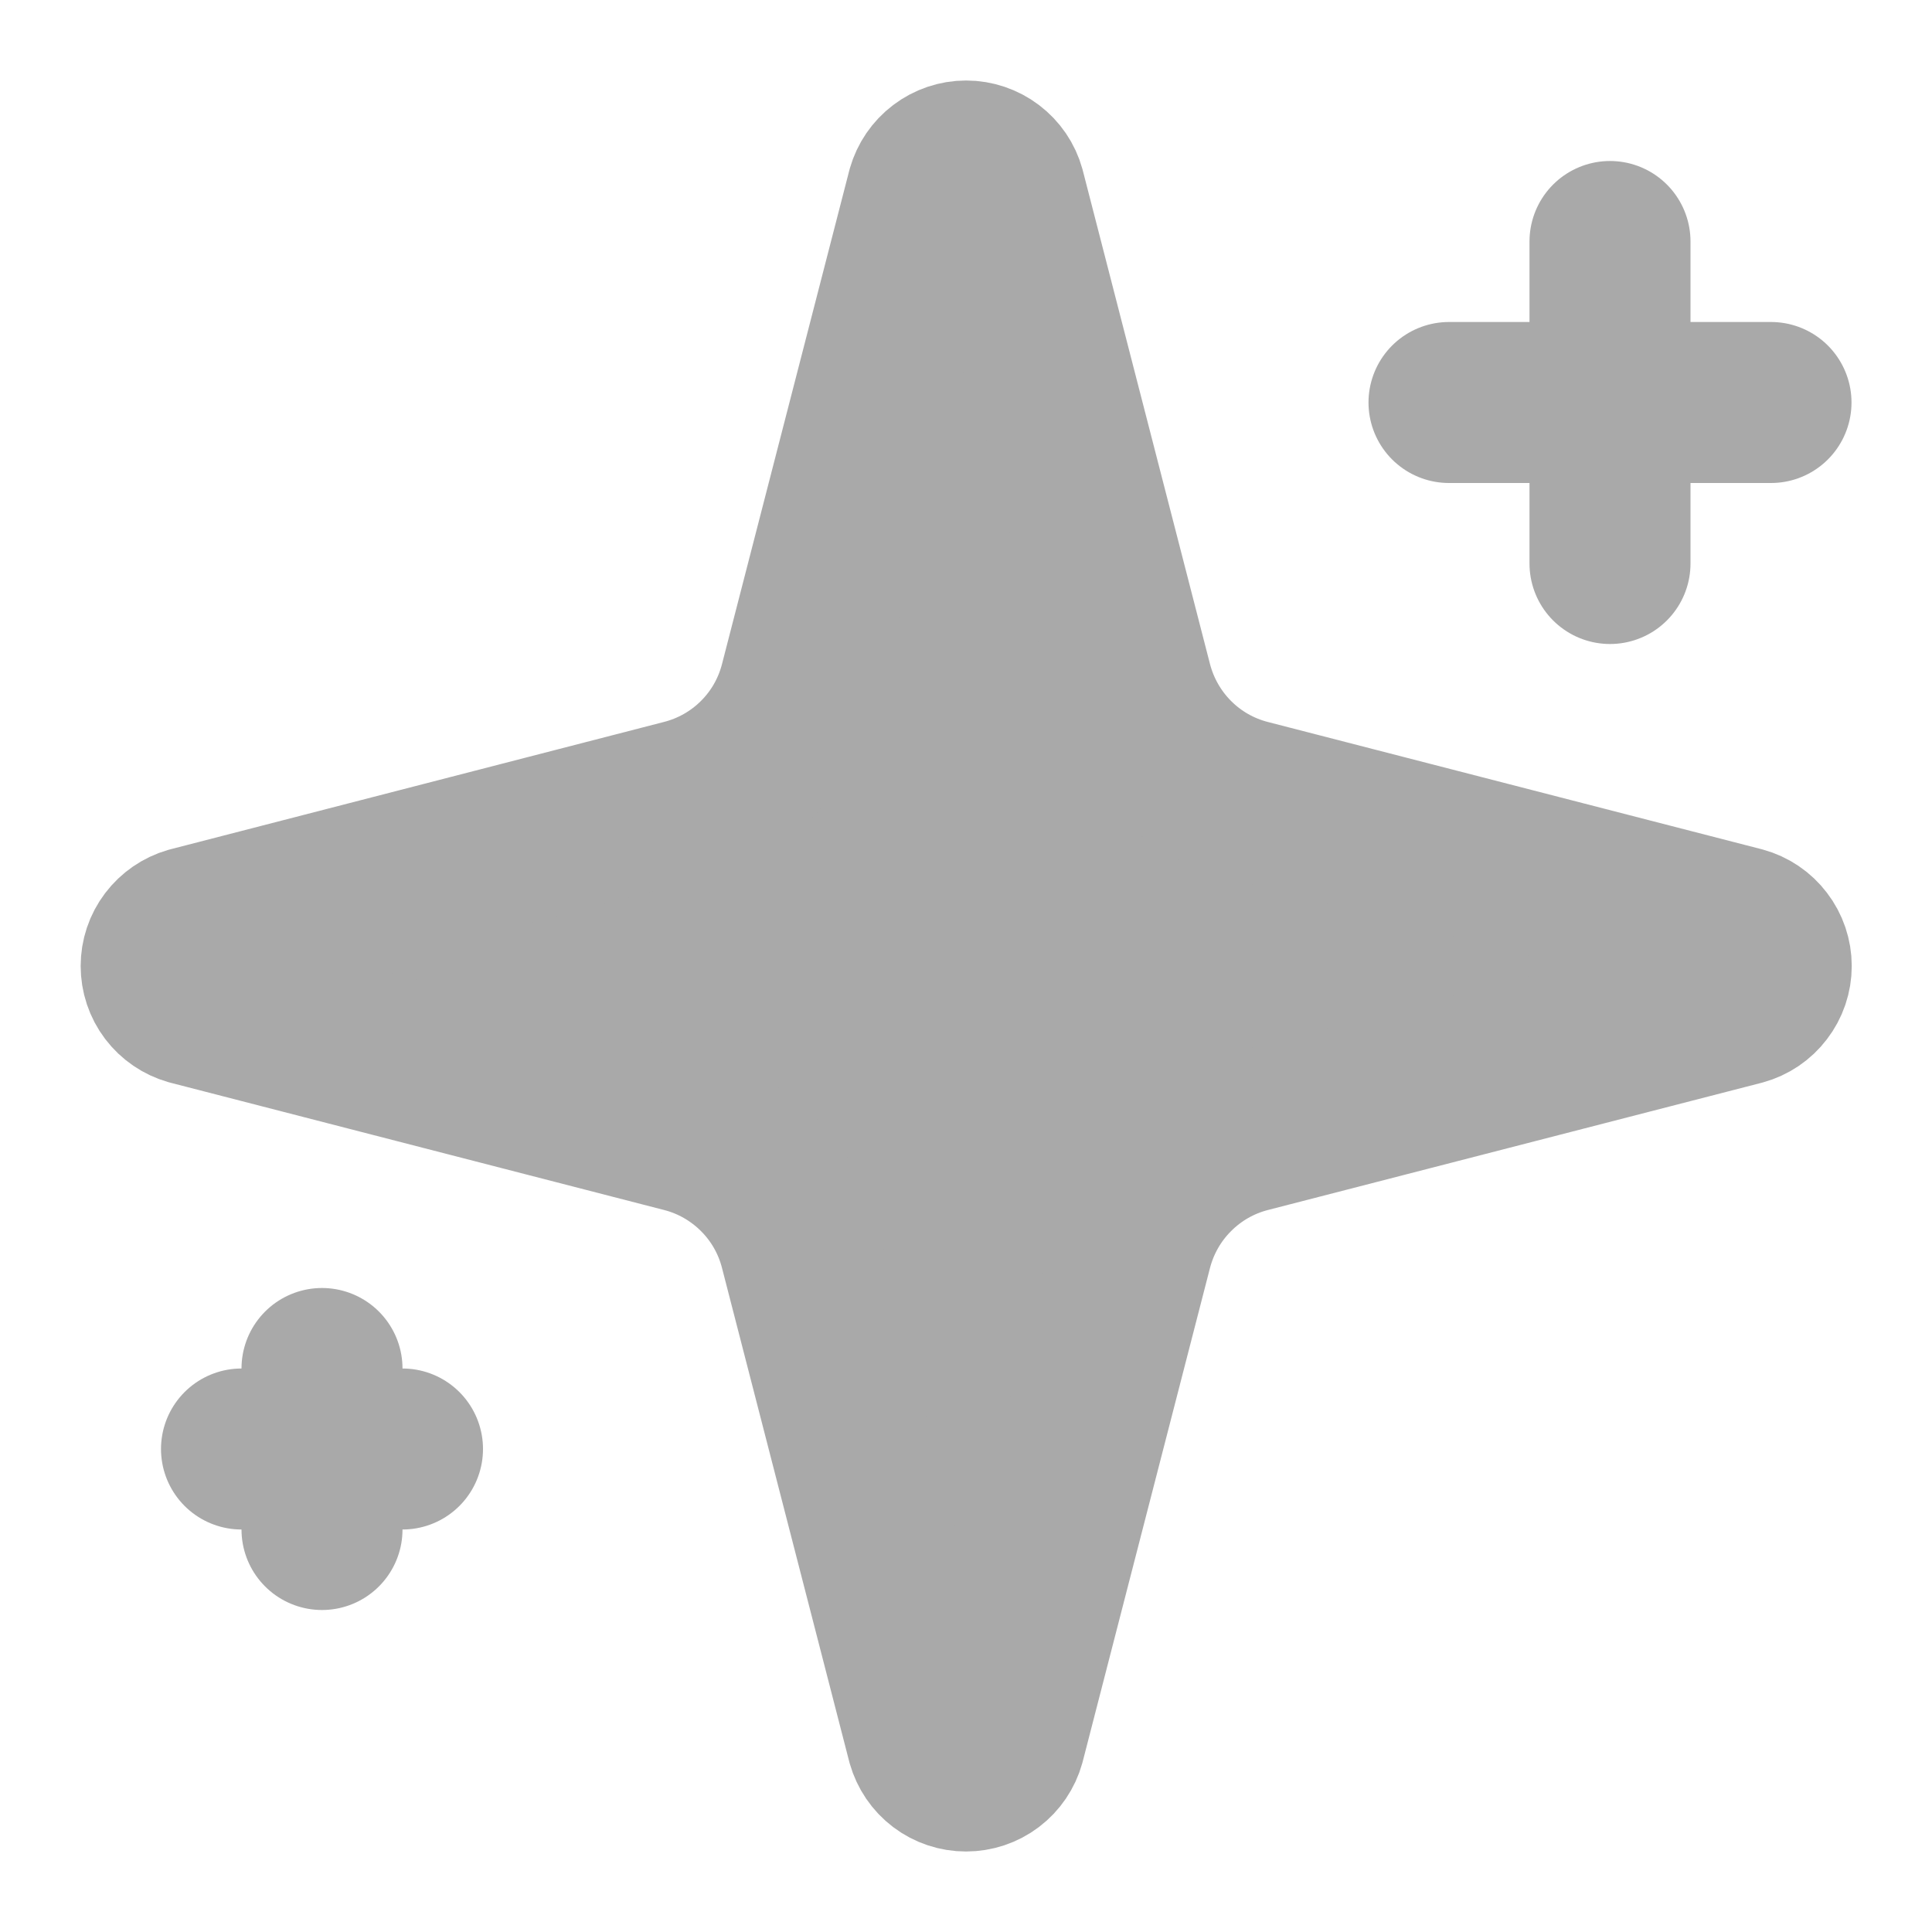
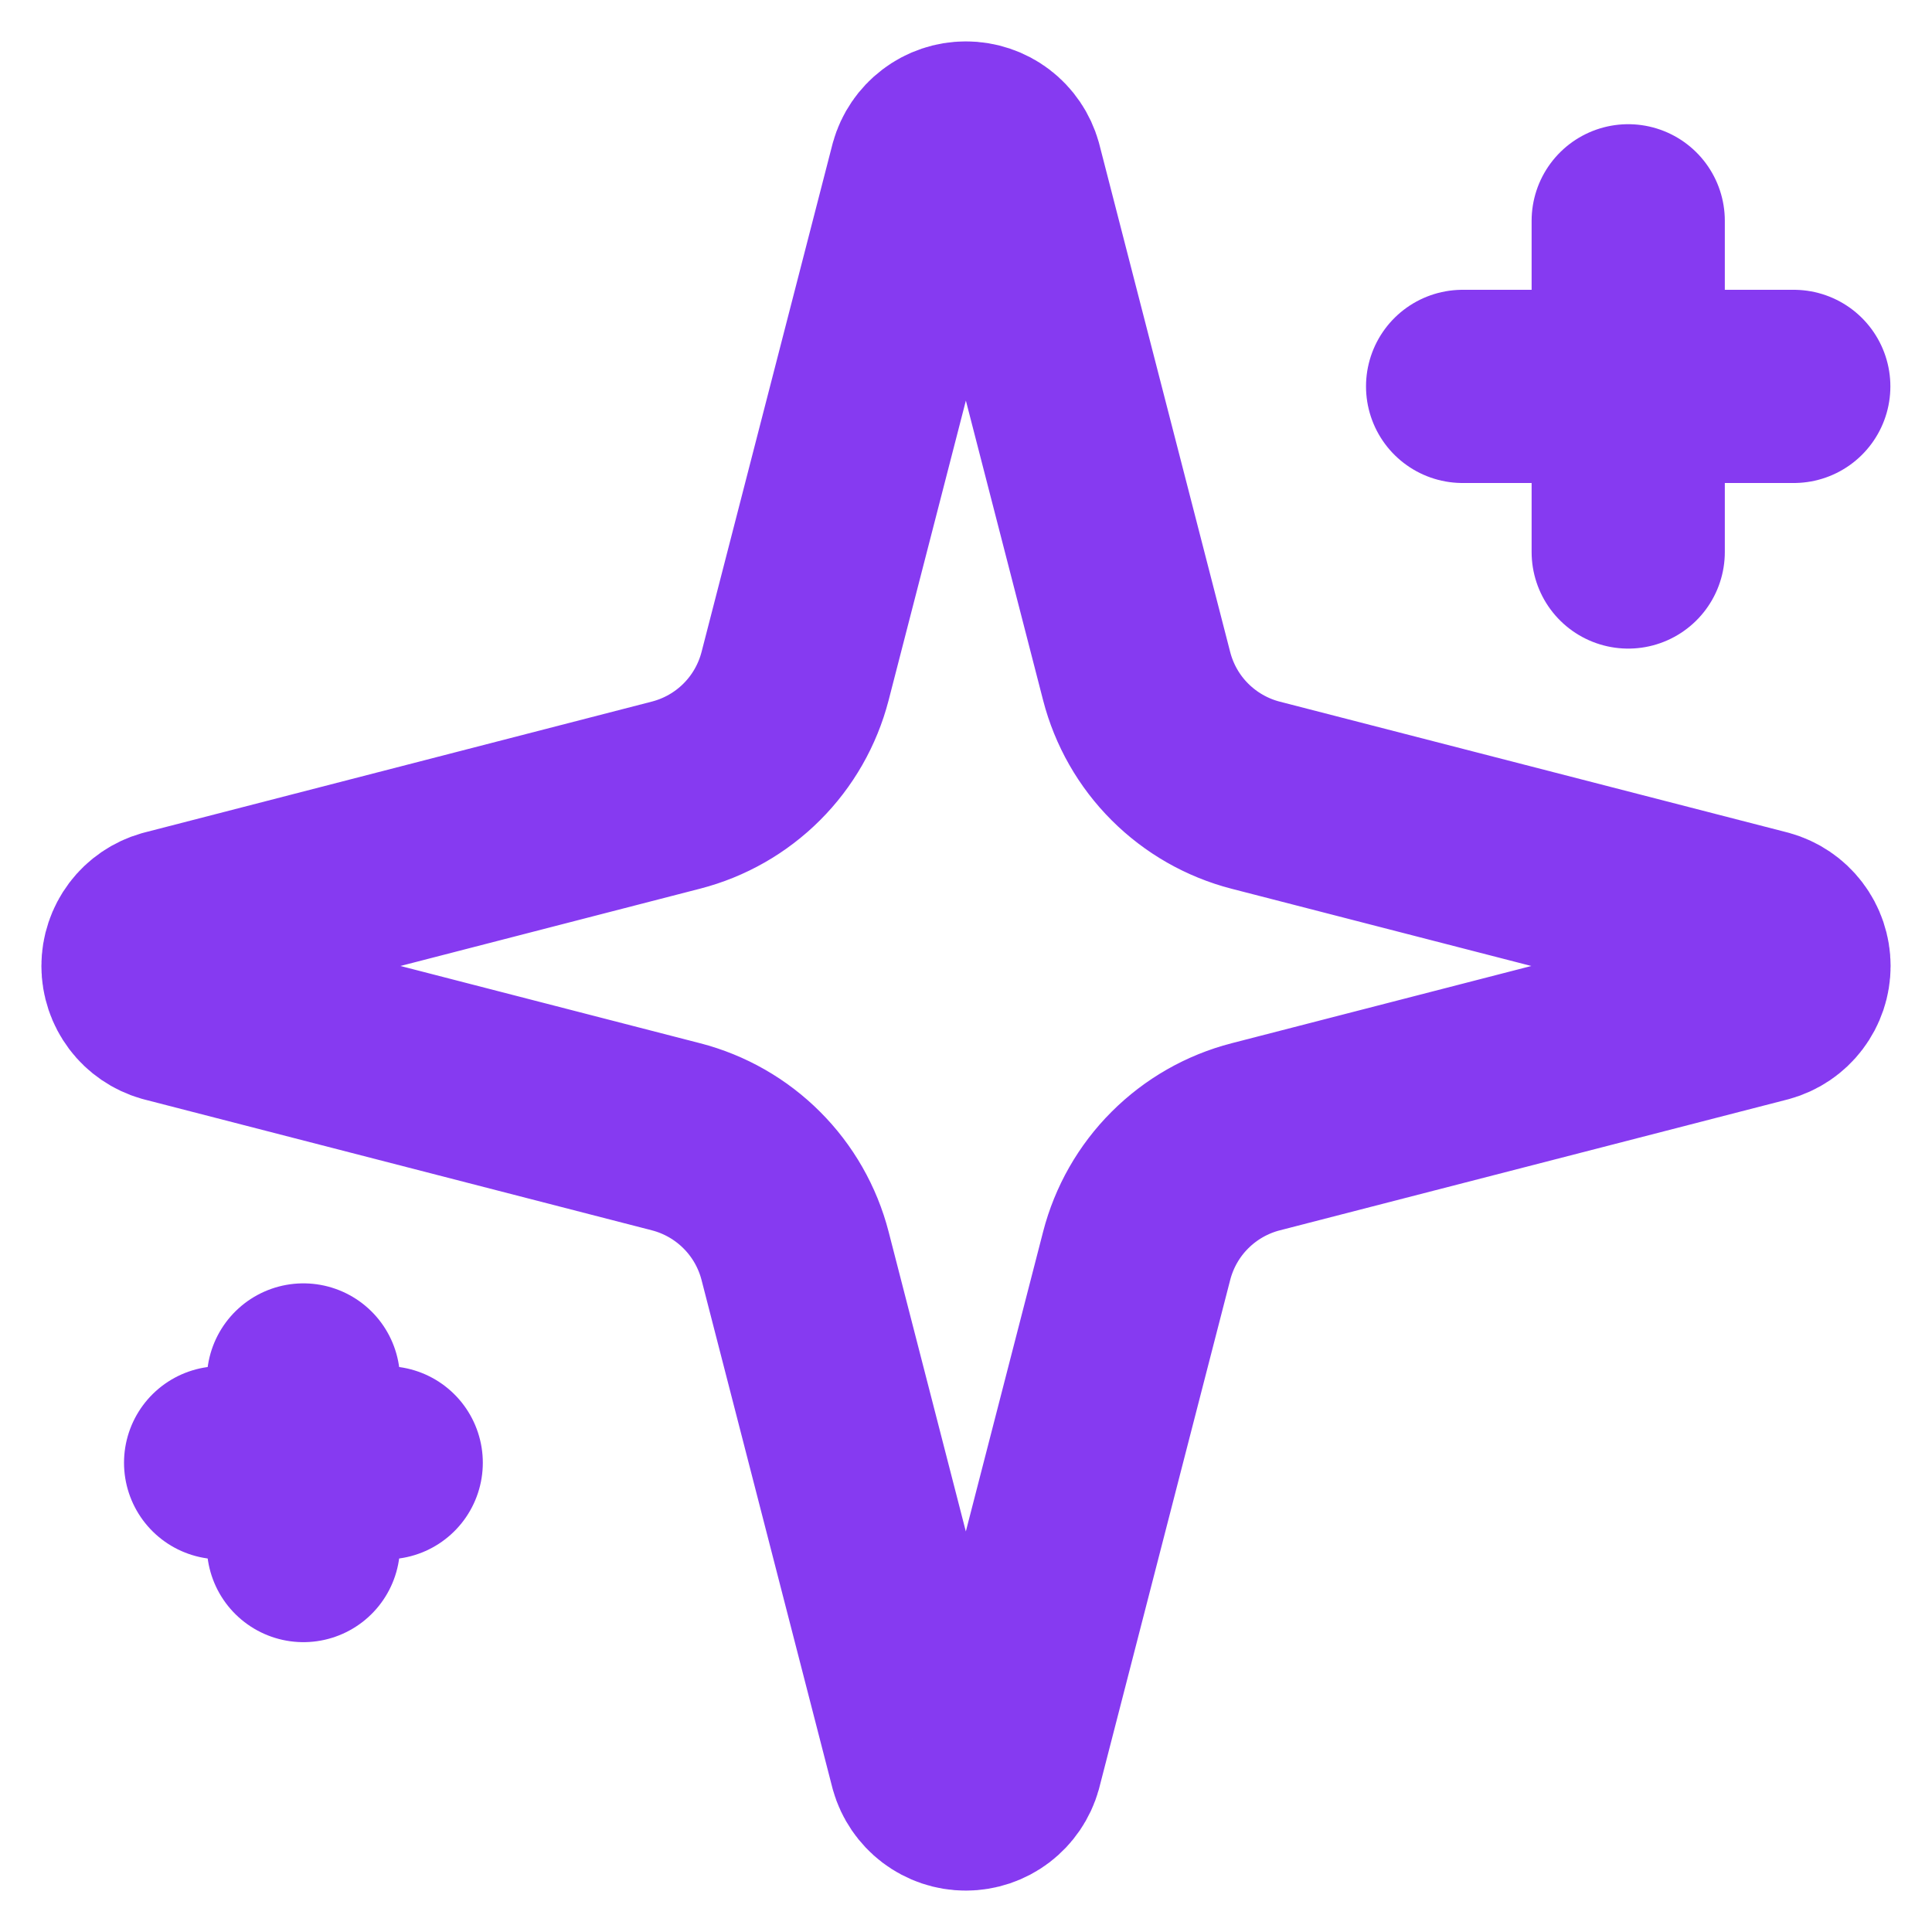
- <svg xmlns="http://www.w3.org/2000/svg" width="24" height="24" viewBox="0 0 24 24" fill="none">
-   <path d="M9.937 15.5C9.848 15.154 9.668 14.838 9.415 14.586C9.162 14.333 8.847 14.152 8.5 14.063L2.365 12.481C2.261 12.451 2.169 12.389 2.103 12.302C2.037 12.215 2.002 12.109 2.002 12C2.002 11.891 2.037 11.786 2.103 11.699C2.169 11.612 2.261 11.549 2.365 11.519L8.5 9.936C8.846 9.847 9.162 9.667 9.415 9.414C9.668 9.162 9.848 8.846 9.937 8.5L11.519 2.365C11.549 2.26 11.612 2.168 11.699 2.102C11.786 2.036 11.892 2 12.001 2C12.11 2 12.216 2.036 12.303 2.102C12.39 2.168 12.453 2.26 12.482 2.365L14.063 8.5C14.153 8.846 14.333 9.162 14.586 9.415C14.838 9.668 15.154 9.848 15.5 9.937L21.635 11.518C21.741 11.547 21.834 11.61 21.9 11.697C21.967 11.784 22.003 11.891 22.003 12C22.003 12.11 21.967 12.216 21.9 12.303C21.834 12.39 21.741 12.453 21.635 12.482L15.5 14.063C15.154 14.152 14.838 14.333 14.586 14.586C14.333 14.838 14.153 15.154 14.063 15.5L12.481 21.635C12.452 21.74 12.389 21.833 12.302 21.899C12.215 21.965 12.109 22 12 22C11.891 22 11.785 21.965 11.698 21.899C11.611 21.833 11.548 21.74 11.518 21.635L9.937 15.5Z" fill="#A9A9A9" stroke="#A9A9A9" stroke-width="2" stroke-linecap="round" stroke-linejoin="round" />
-   <path d="M20 3V7" stroke="#A9A9A9" stroke-width="2" stroke-linecap="round" stroke-linejoin="round" />
-   <path d="M22 5H18" stroke="#A9A9A9" stroke-width="2" stroke-linecap="round" stroke-linejoin="round" />
-   <path d="M4 17V19" stroke="#A9A9A9" stroke-width="2" stroke-linecap="round" stroke-linejoin="round" />
-   <path d="M5 18H3" stroke="#A9A9A9" stroke-width="2" stroke-linecap="round" stroke-linejoin="round" />
+ <svg xmlns="http://www.w3.org/2000/svg" width="42" height="42" viewBox="0 0 42 42" fill="none">
+   <path d="M17.284 27.3C17.123 26.677 16.798 26.108 16.343 25.654C15.888 25.199 15.32 24.874 14.697 24.713L3.654 21.866C3.466 21.812 3.3 21.699 3.182 21.543C3.064 21.386 3 21.196 3 21C3 20.804 3.064 20.614 3.182 20.457C3.3 20.301 3.466 20.188 3.654 20.134L14.697 17.285C15.32 17.124 15.888 16.8 16.343 16.345C16.798 15.891 17.122 15.323 17.284 14.7L20.131 3.657C20.184 3.468 20.297 3.302 20.454 3.183C20.61 3.064 20.801 3 20.998 3C21.194 3 21.385 3.064 21.542 3.183C21.698 3.302 21.811 3.468 21.864 3.657L24.71 14.7C24.871 15.323 25.195 15.892 25.65 16.346C26.105 16.801 26.674 17.126 27.297 17.287L38.339 20.132C38.529 20.185 38.697 20.298 38.816 20.455C38.935 20.611 39 20.803 39 21C39 21.197 38.935 21.389 38.816 21.545C38.697 21.702 38.529 21.815 38.339 21.867L27.297 24.713C26.674 24.874 26.105 25.199 25.65 25.654C25.195 26.108 24.871 26.677 24.71 27.3L21.863 38.343C21.81 38.532 21.696 38.698 21.54 38.817C21.383 38.936 21.192 39 20.996 39C20.799 39 20.608 38.936 20.452 38.817C20.296 38.698 20.182 38.532 20.129 38.343L17.284 27.3Z" stroke="#863AF1" stroke-width="4.2" stroke-linecap="round" stroke-linejoin="round" />
+   <path d="M35.396 4.8V12" stroke="#863AF1" stroke-width="4.2" stroke-linecap="round" stroke-linejoin="round" />
+   <path d="M38.995 8.4H31.796" stroke="#863AF1" stroke-width="4.2" stroke-linecap="round" stroke-linejoin="round" />
+   <path d="M6.596 29.999V33.599" stroke="#863AF1" stroke-width="4.2" stroke-linecap="round" stroke-linejoin="round" />
+   <path d="M8.396 31.799H4.796" stroke="#863AF1" stroke-width="4.2" stroke-linecap="round" stroke-linejoin="round" />
</svg>
